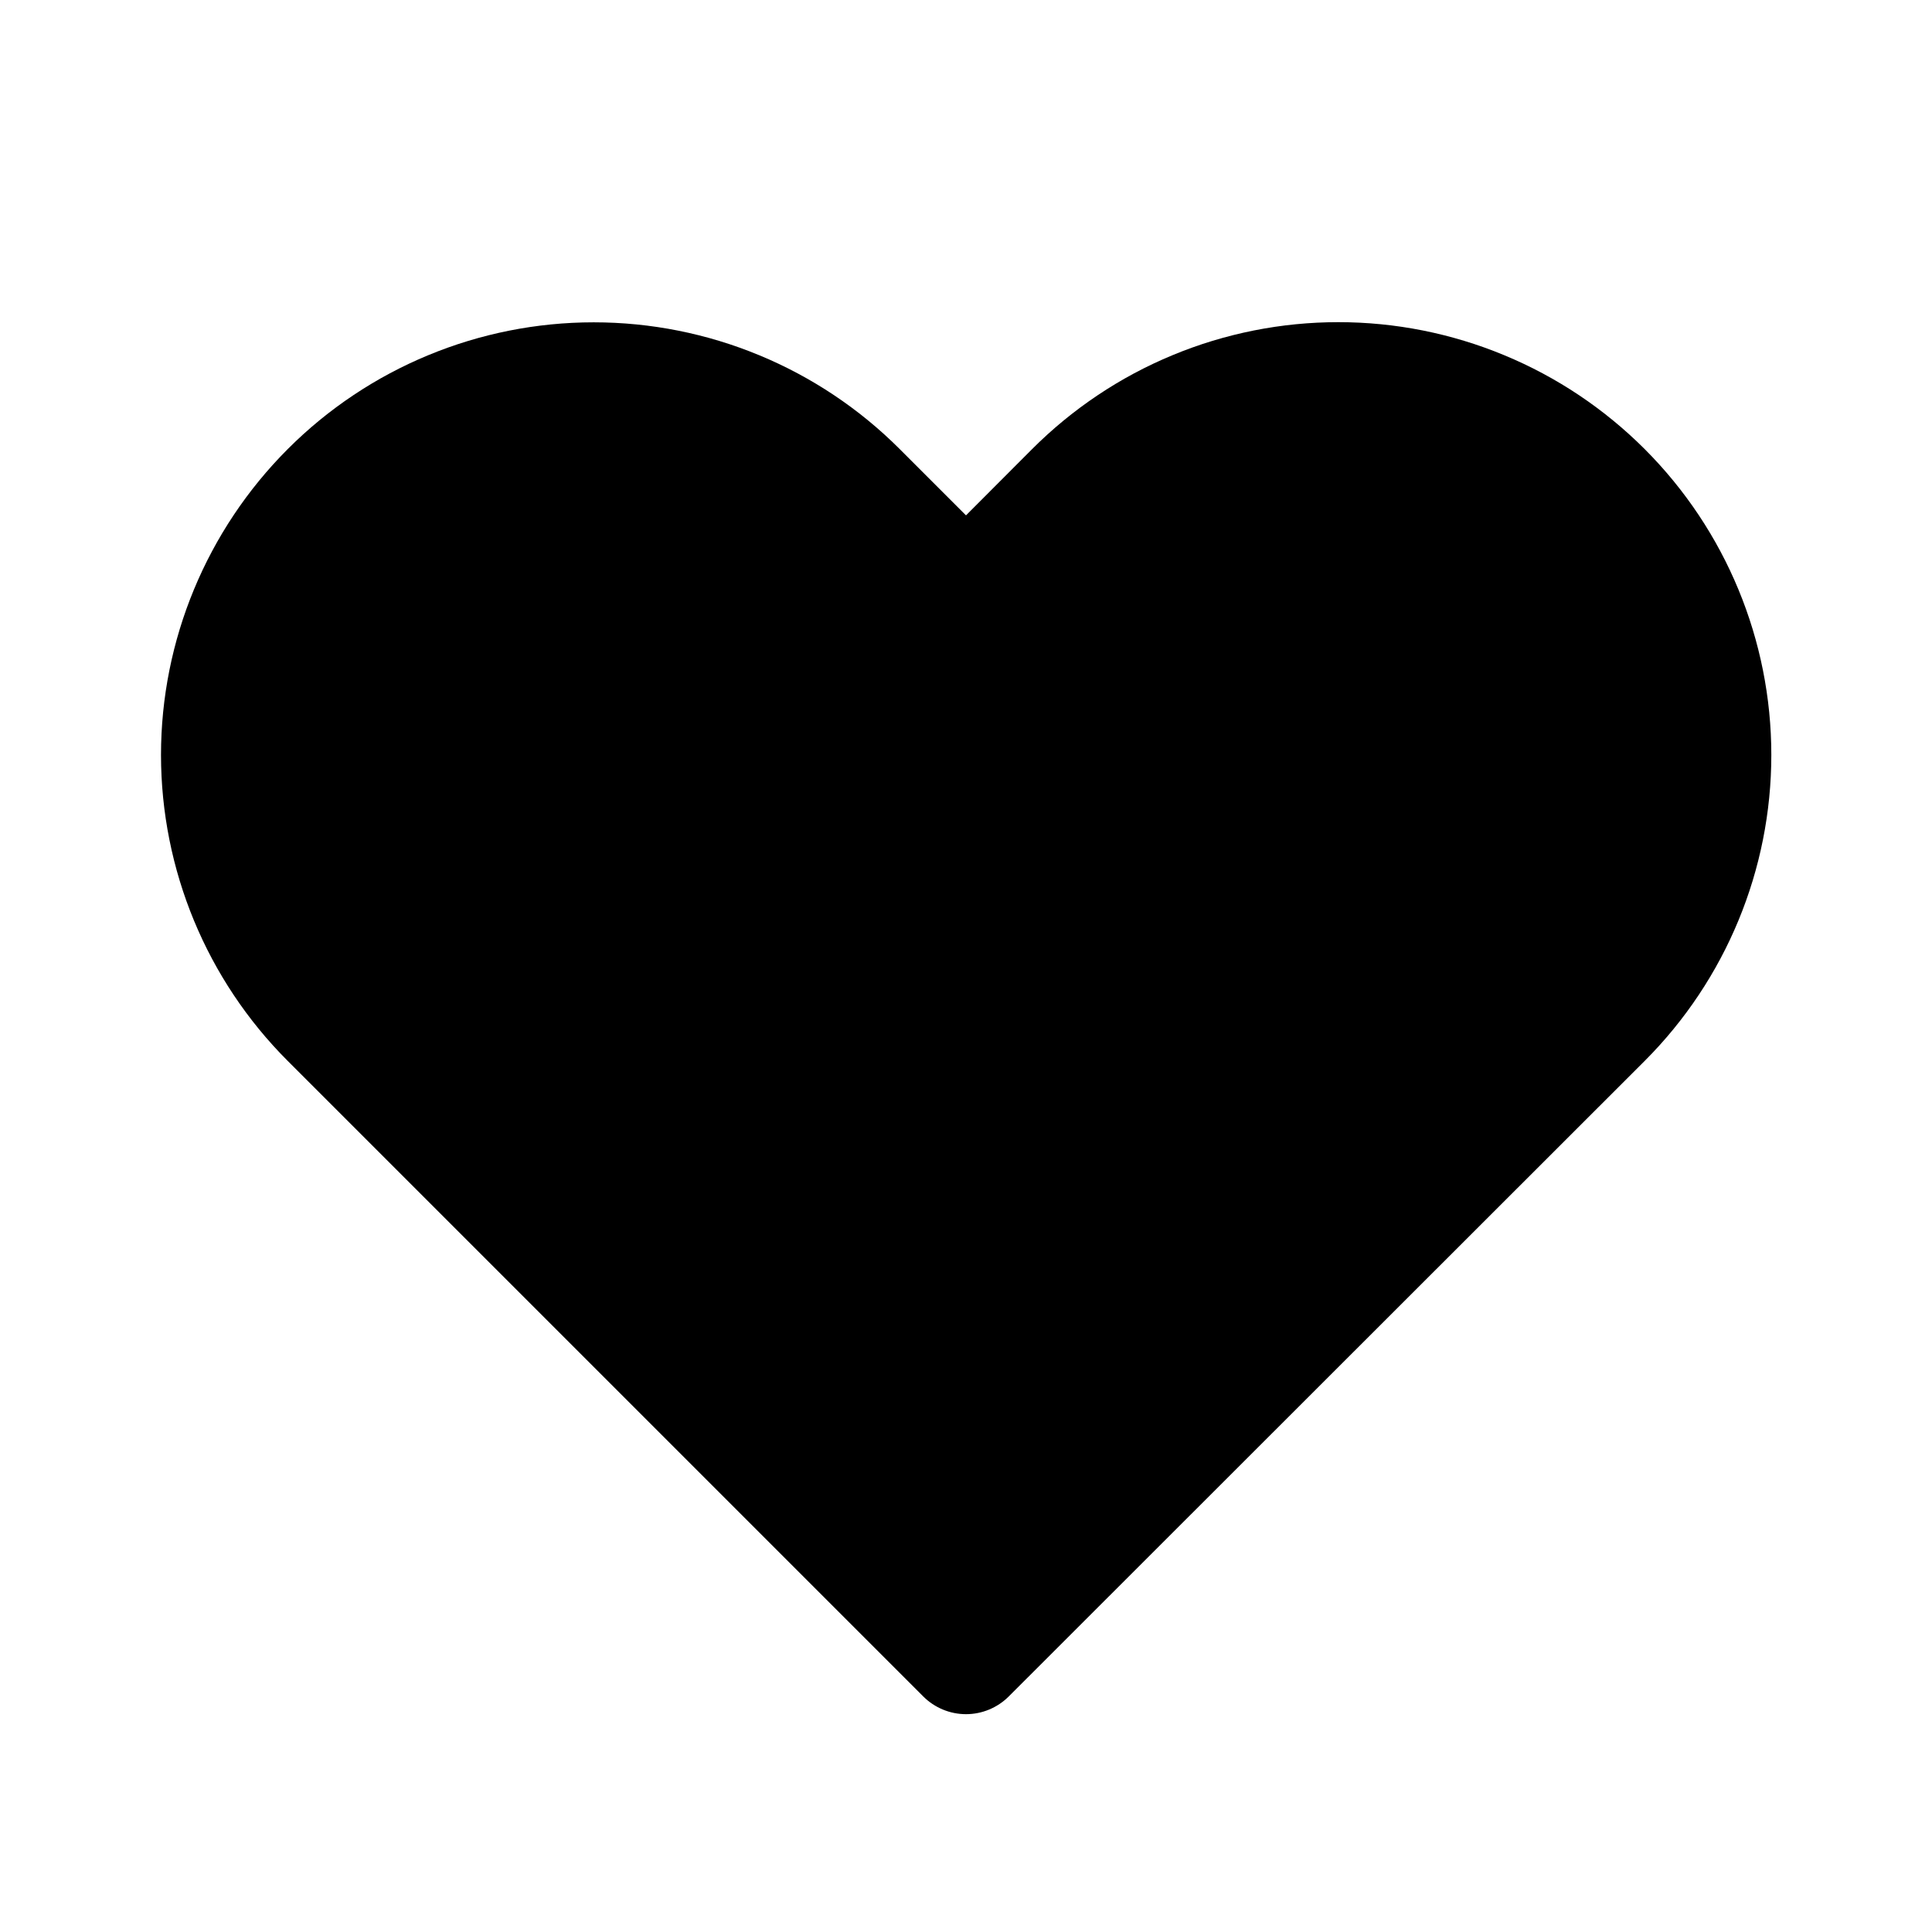
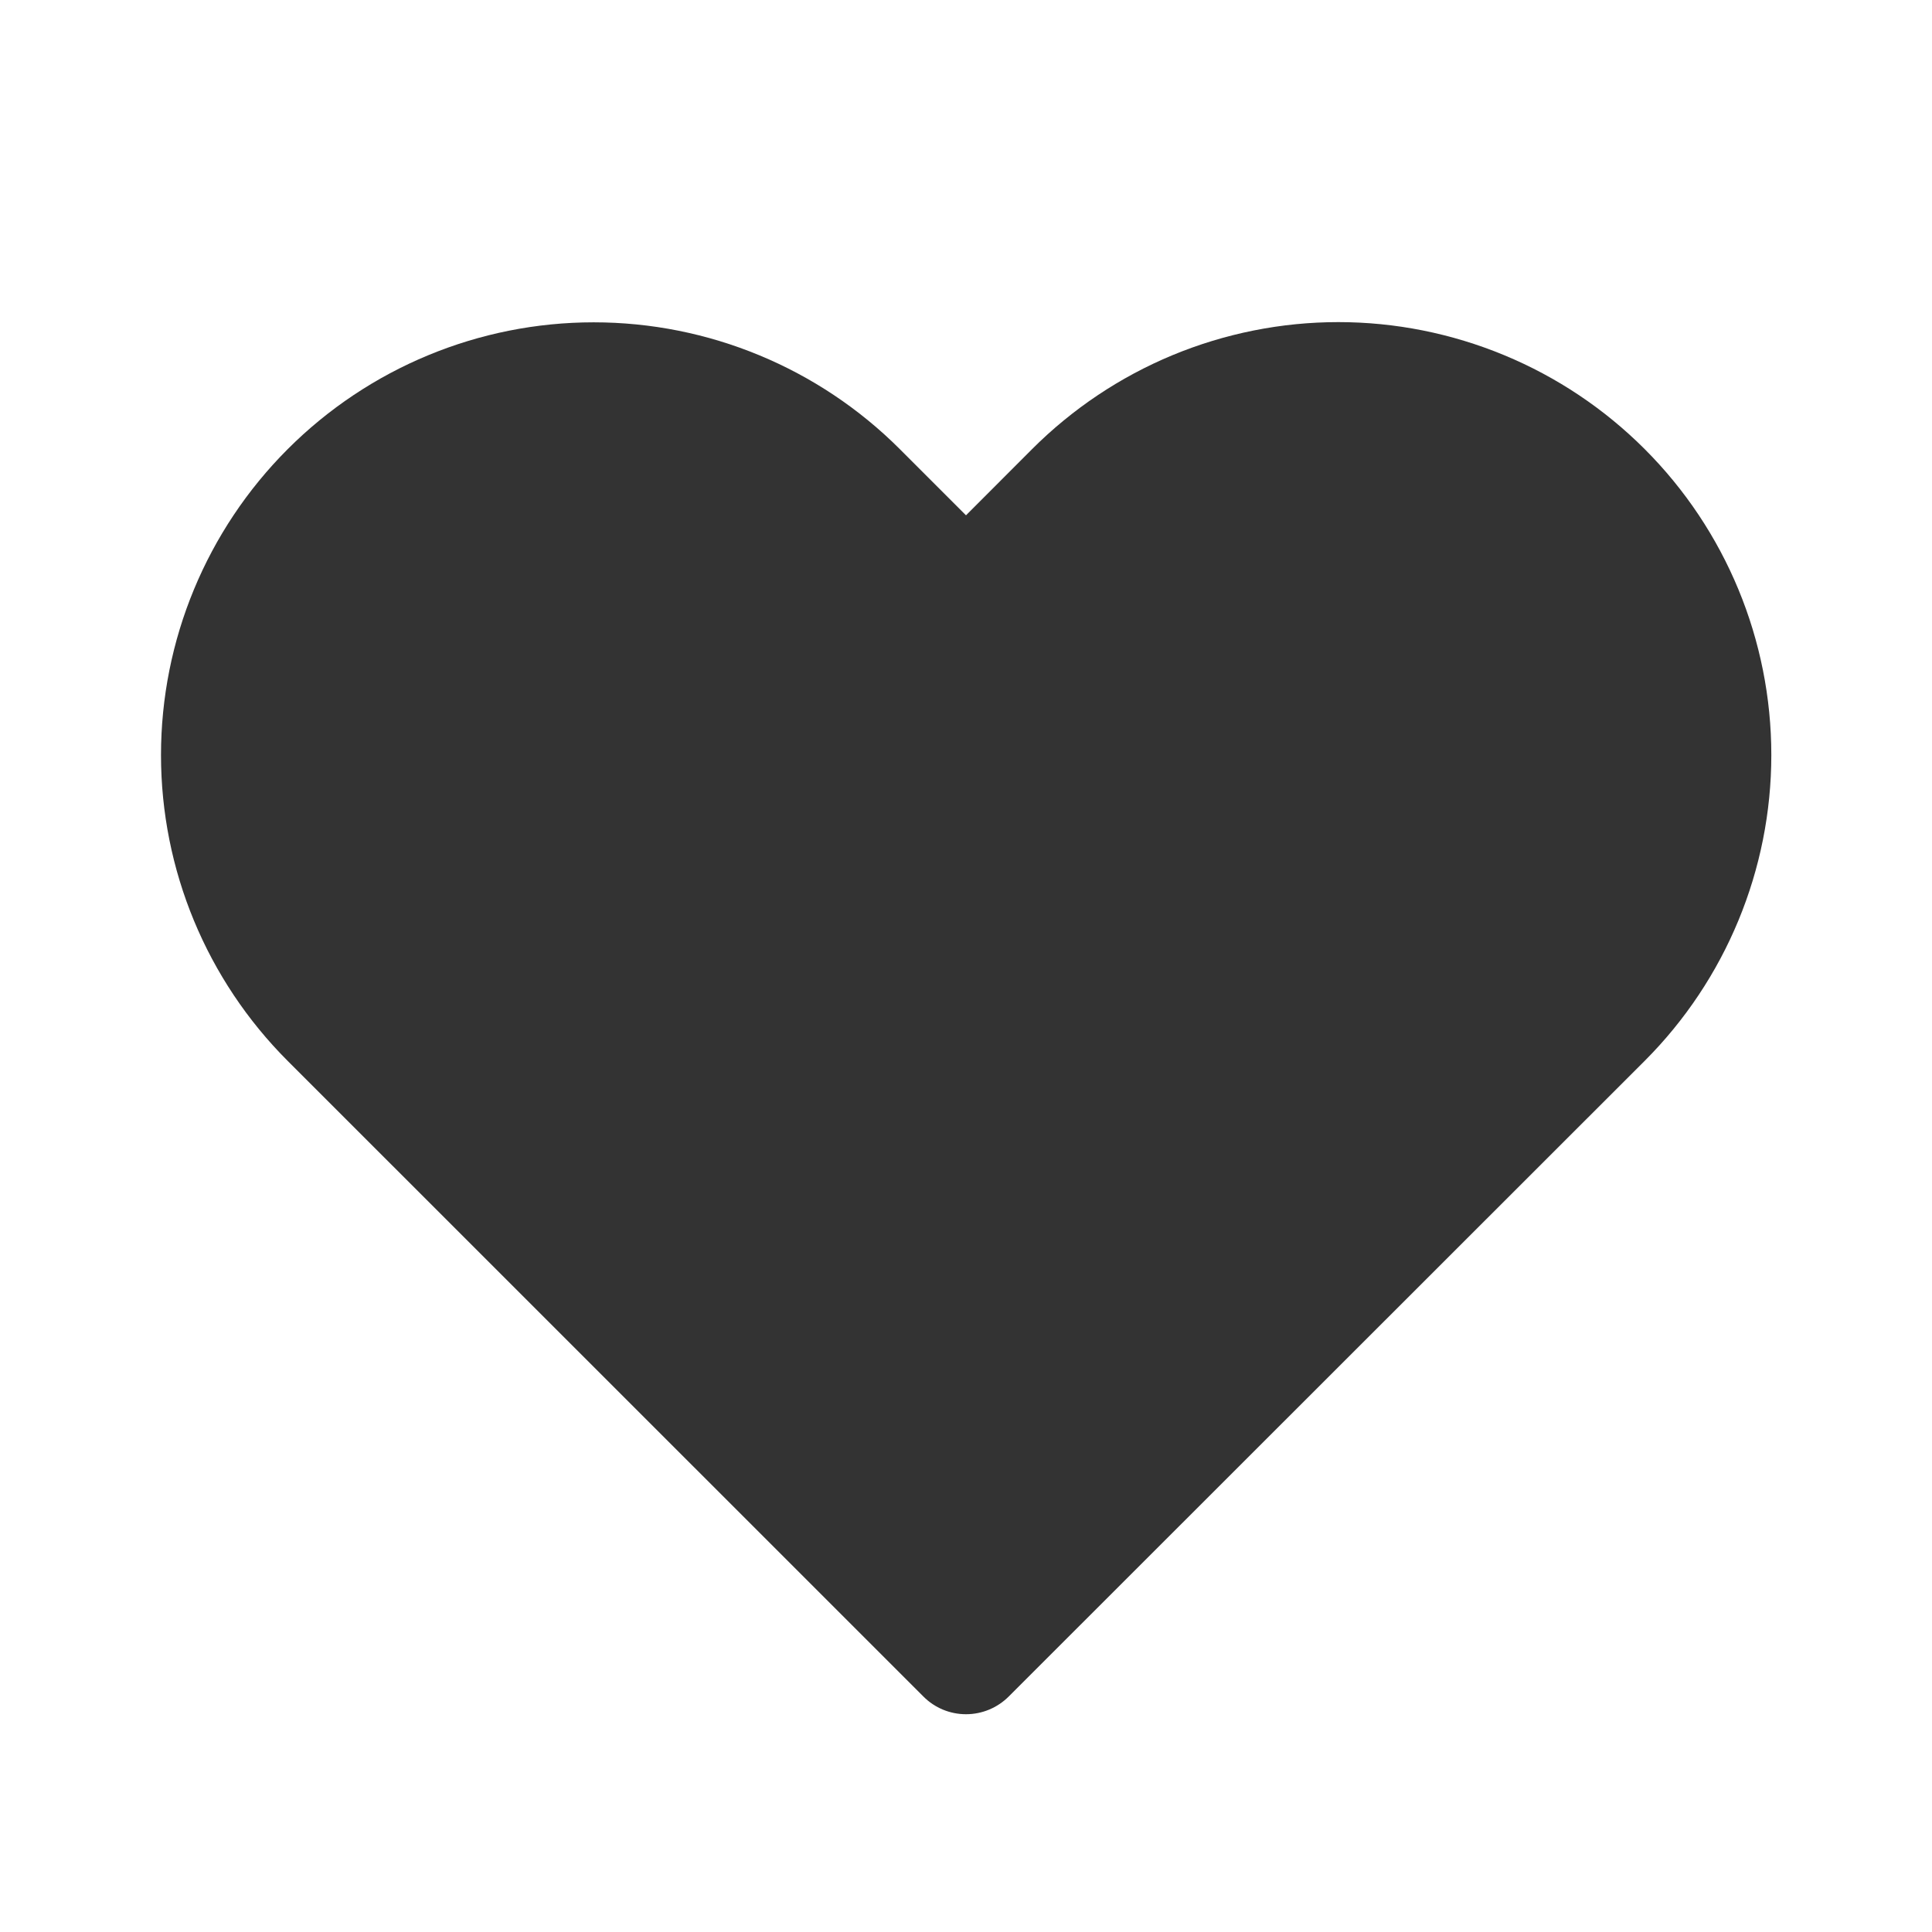
- <svg xmlns="http://www.w3.org/2000/svg" width="24" height="24" viewBox="0 0 24 24" fill="none">
-   <path d="M12.82 5.58L12 6.402L11.176 5.578C10.168 4.57 8.801 4.004 7.375 4.004C5.95 4.004 4.582 4.57 3.575 5.578C2.567 6.587 2 7.954 2 9.379C2.001 10.805 2.567 12.172 3.575 13.18L11.47 21.075C11.611 21.215 11.801 21.294 12 21.294C12.199 21.294 12.389 21.215 12.53 21.075L20.432 13.178C21.439 12.17 22.004 10.803 22.004 9.378C22.004 7.953 21.438 6.587 20.431 5.579C19.931 5.079 19.338 4.682 18.685 4.412C18.032 4.141 17.332 4.002 16.625 4.002C15.919 4.002 15.219 4.141 14.566 4.412C13.913 4.682 13.32 5.08 12.82 5.58Z" fill="black" />
+ <svg xmlns="http://www.w3.org/2000/svg" width="18" height="18" viewBox="0 0 18 18" fill="none">
+   <path d="M9.615 4.185L9 4.801L8.382 4.183C7.626 3.428 6.601 3.003 5.531 3.003C4.462 3.003 3.437 3.428 2.681 4.184C1.925 4.94 1.5 5.965 1.5 7.035C1.5 8.104 1.925 9.129 2.681 9.885L8.603 15.806C8.708 15.912 8.851 15.971 9 15.971C9.149 15.971 9.292 15.912 9.398 15.806L15.324 9.883C16.079 9.127 16.503 8.102 16.503 7.034C16.503 5.965 16.079 4.94 15.323 4.184C14.948 3.809 14.504 3.512 14.014 3.309C13.524 3.106 12.999 3.001 12.469 3.001C11.939 3.001 11.414 3.106 10.924 3.309C10.435 3.512 9.99 3.81 9.615 4.185Z" fill="#333333" />
</svg>
